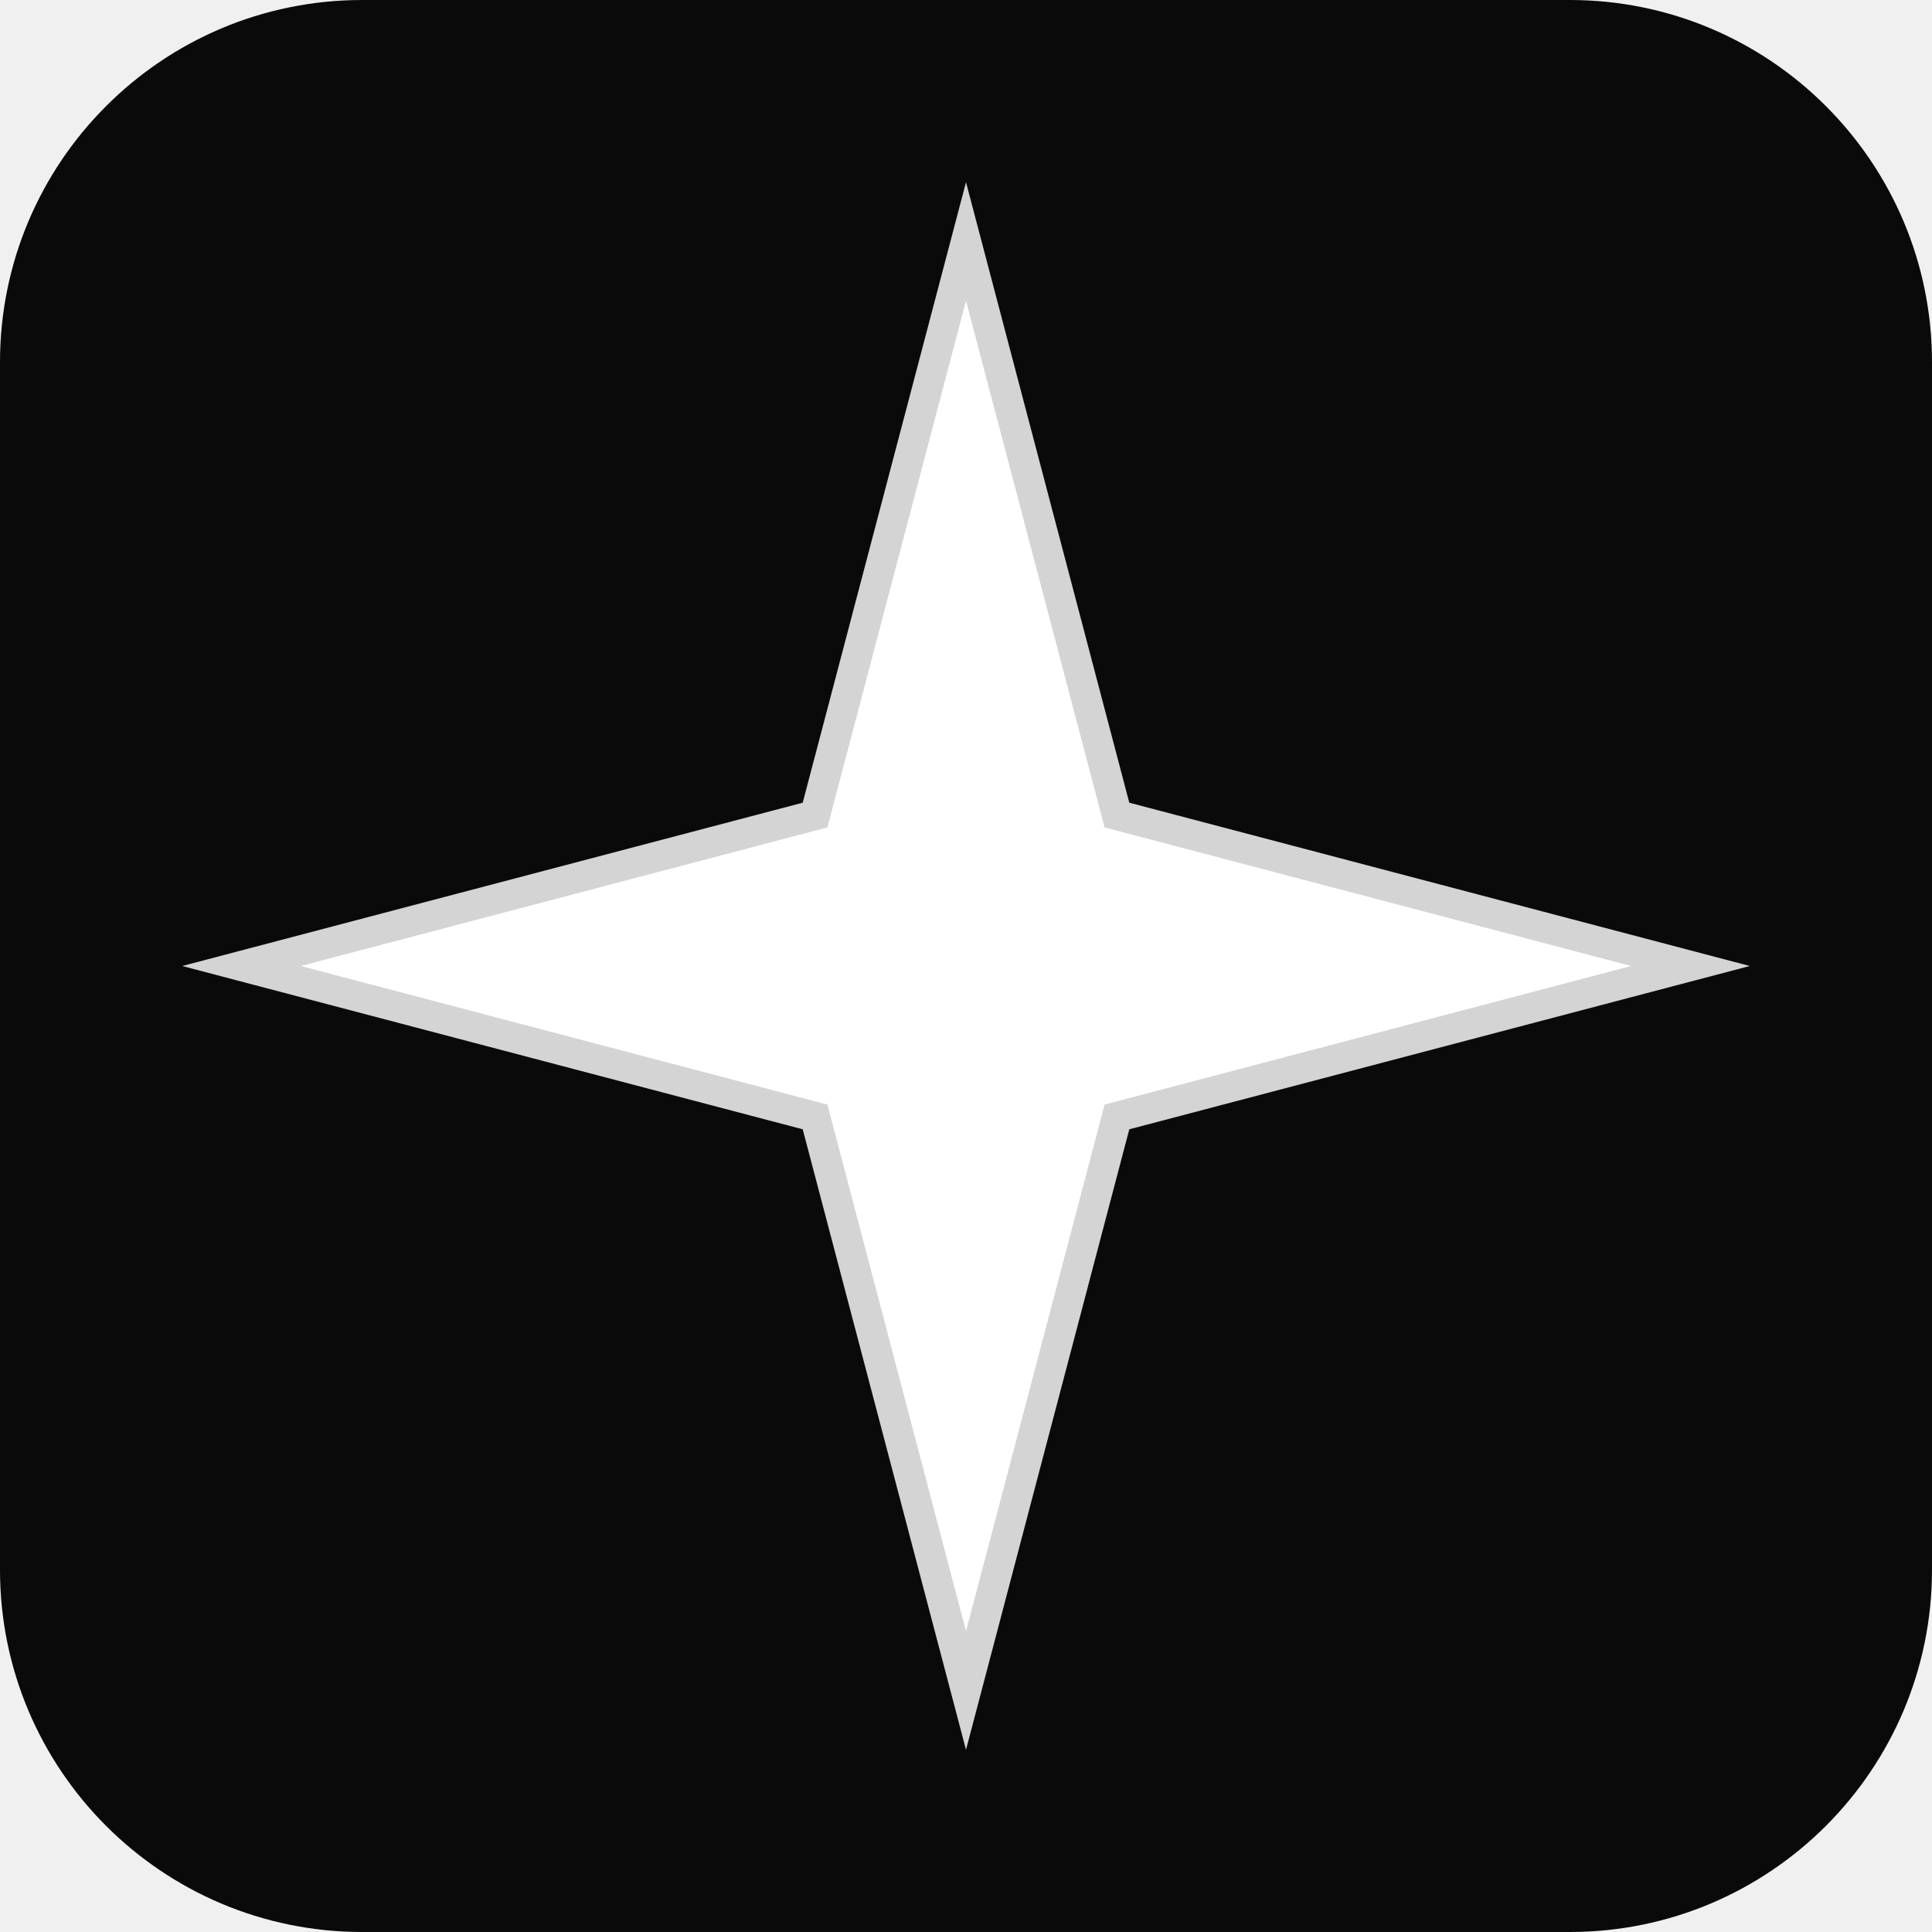
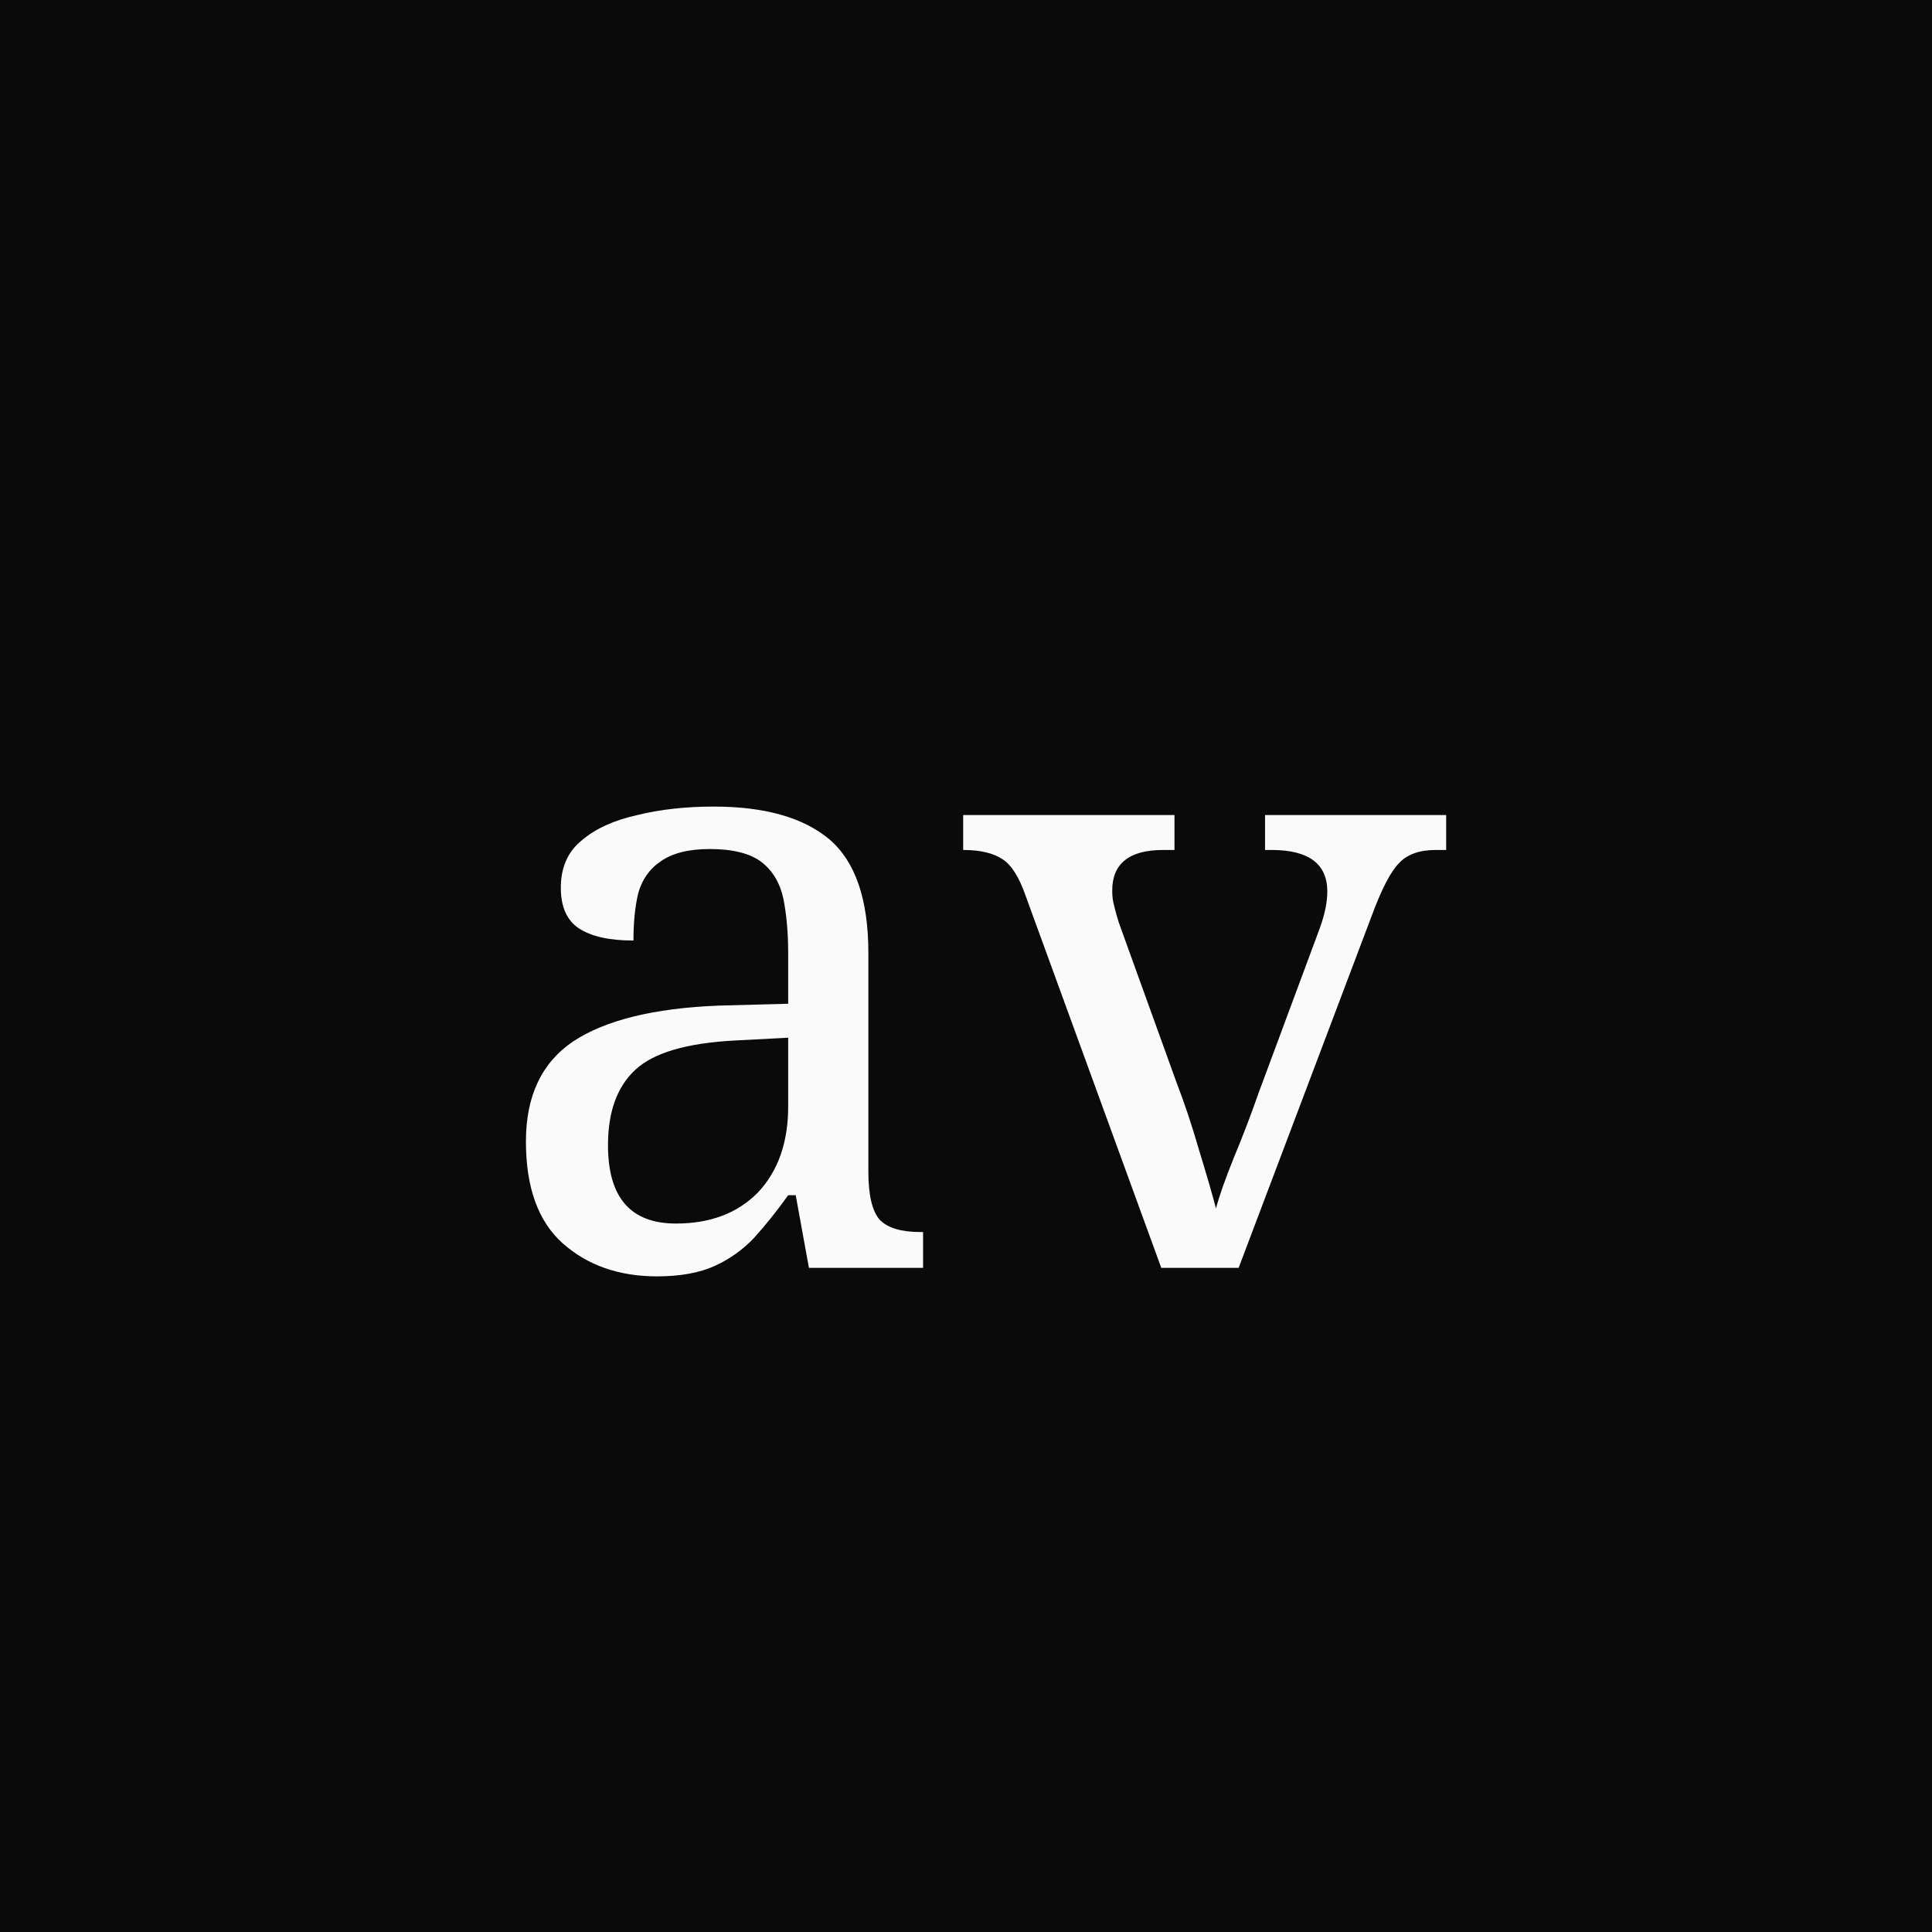
<svg xmlns="http://www.w3.org/2000/svg" viewBox="0 0 32 32" fill="none">
-   <rect width="32" height="32" rx="6" fill="#0A0A0A" />
-   <path d="M16 4L18.5 13.5L28 16L18.5 18.5L16 28L13.5 18.5L4 16L13.5 13.5L16 4Z" fill="#FFFFFF" stroke="#D4D4D4" stroke-width="0.5" />
+   <rect width="32" height="32" fill="#0A0A0A" />
+   <text x="16" y="21" text-anchor="middle" fill="#FAFAFA" font-family="Georgia, serif" font-size="14">av</text>
</svg>
